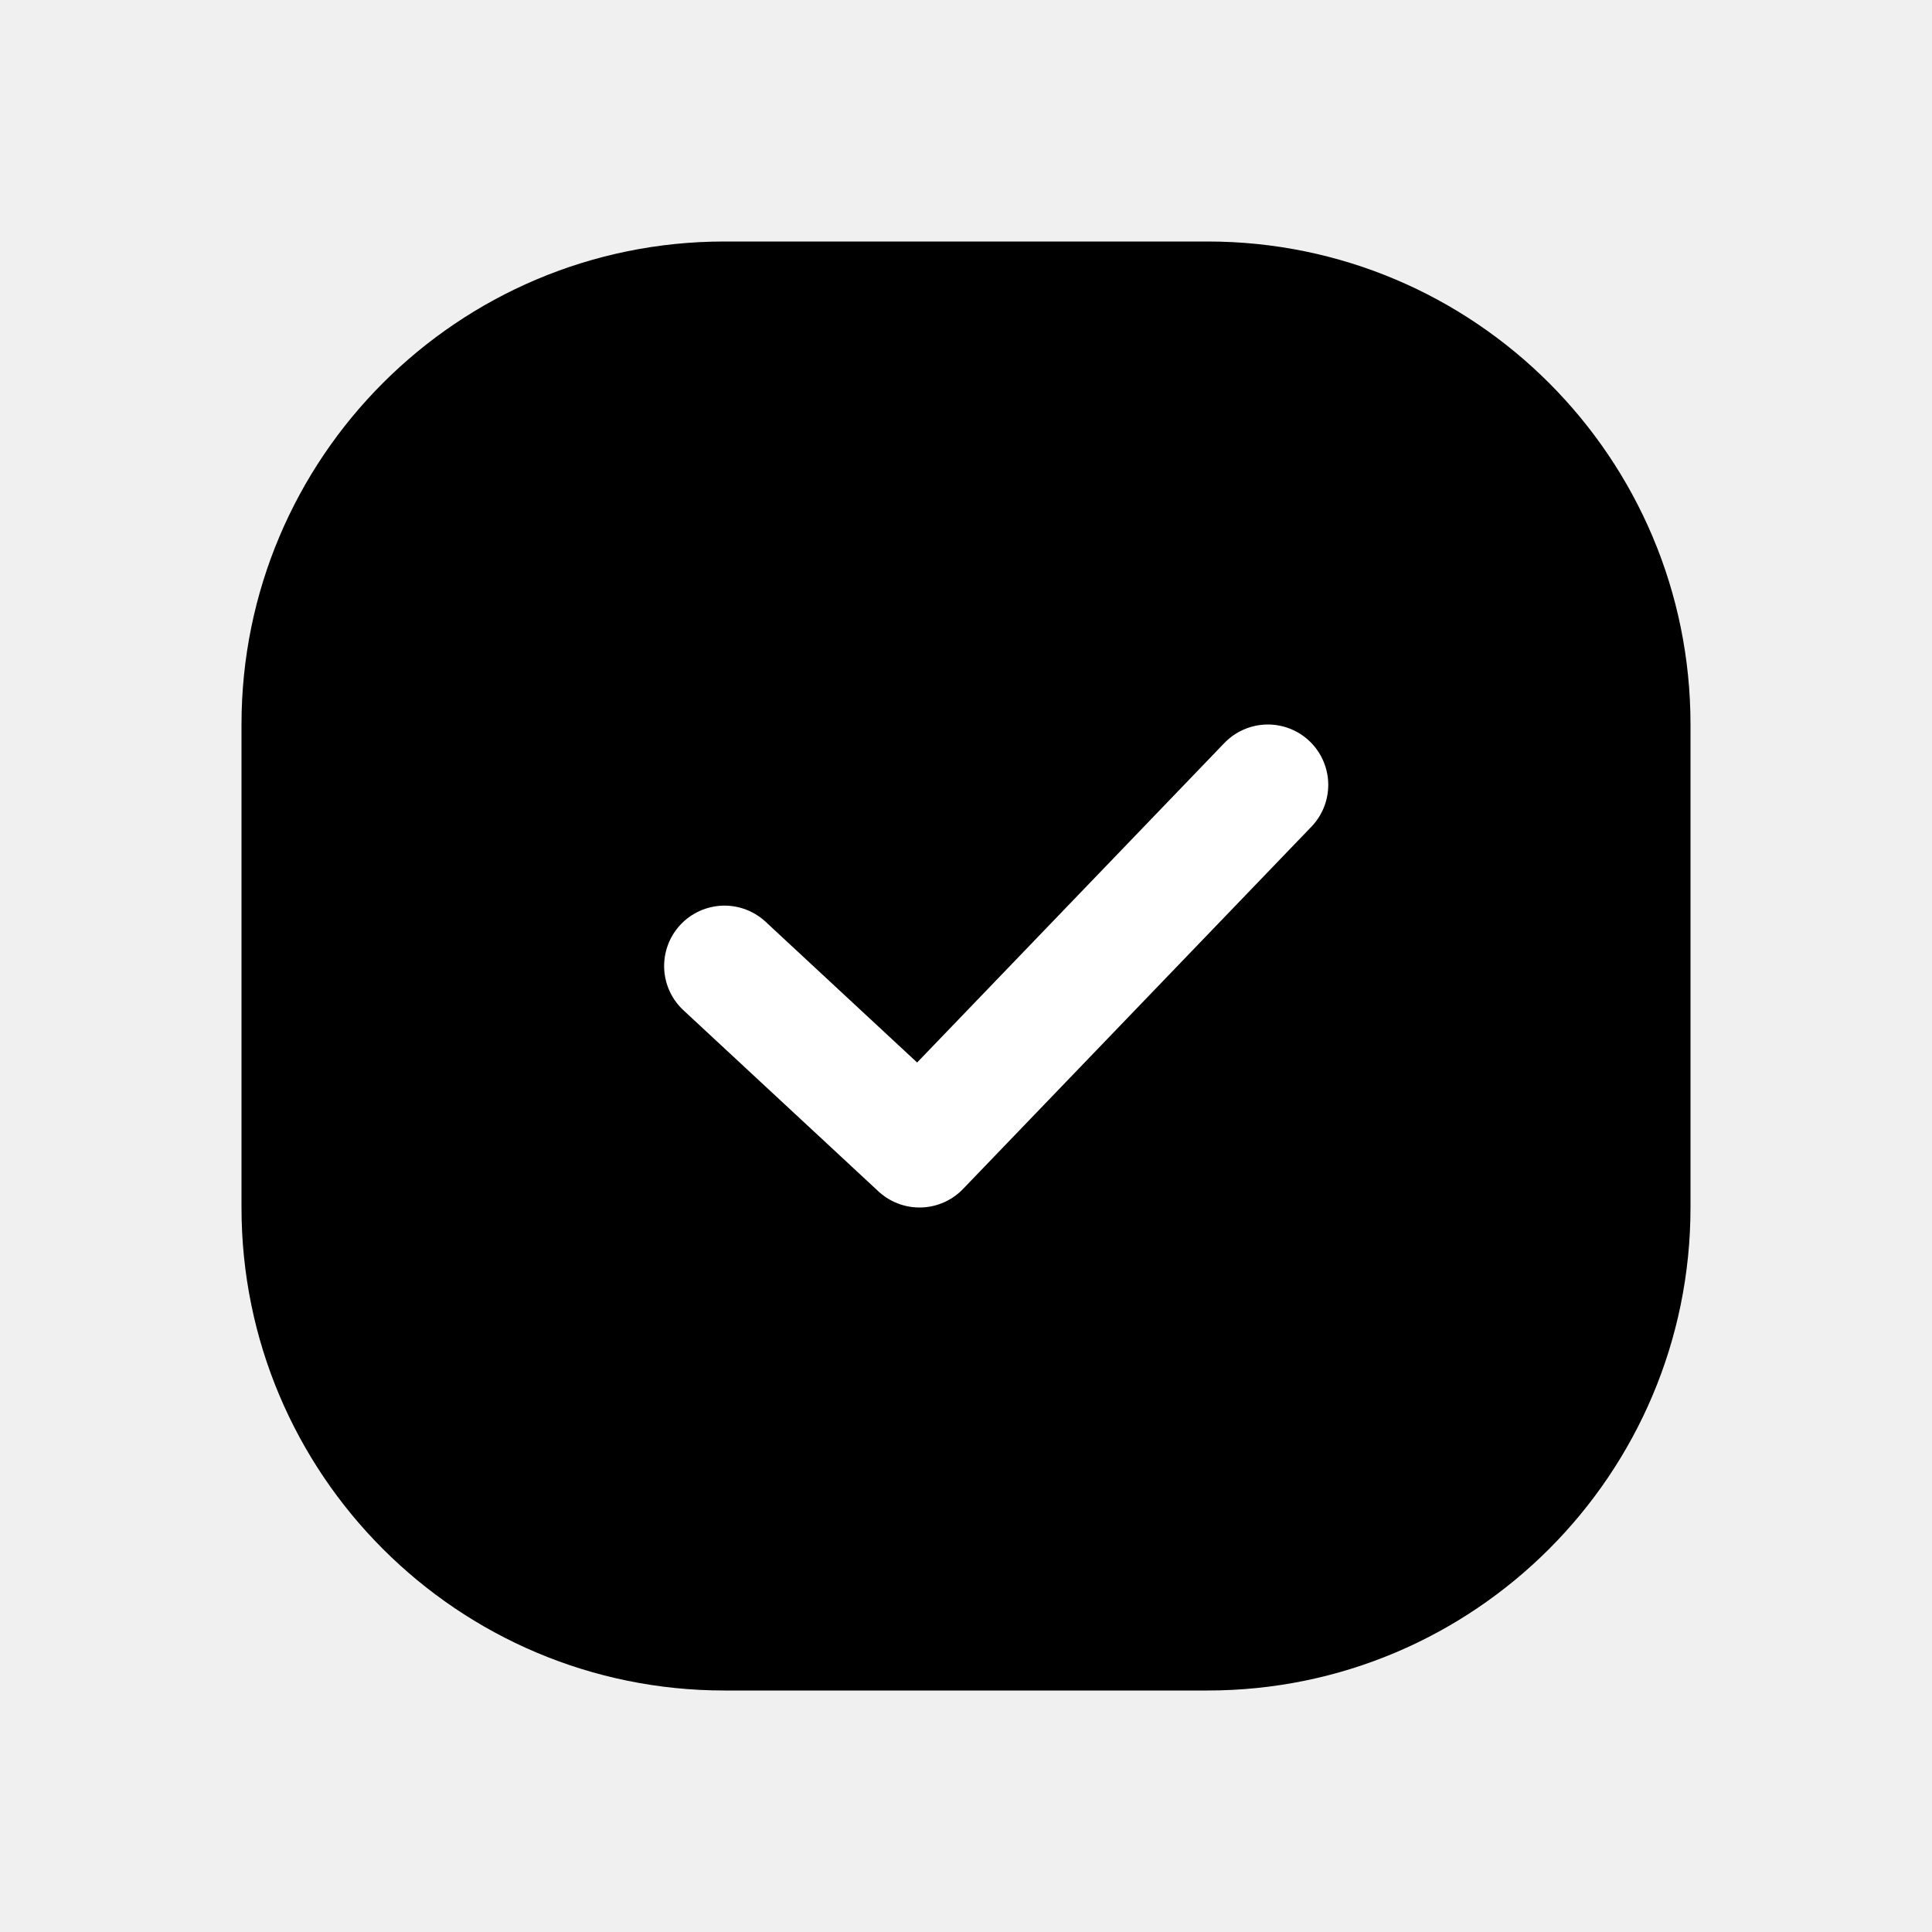
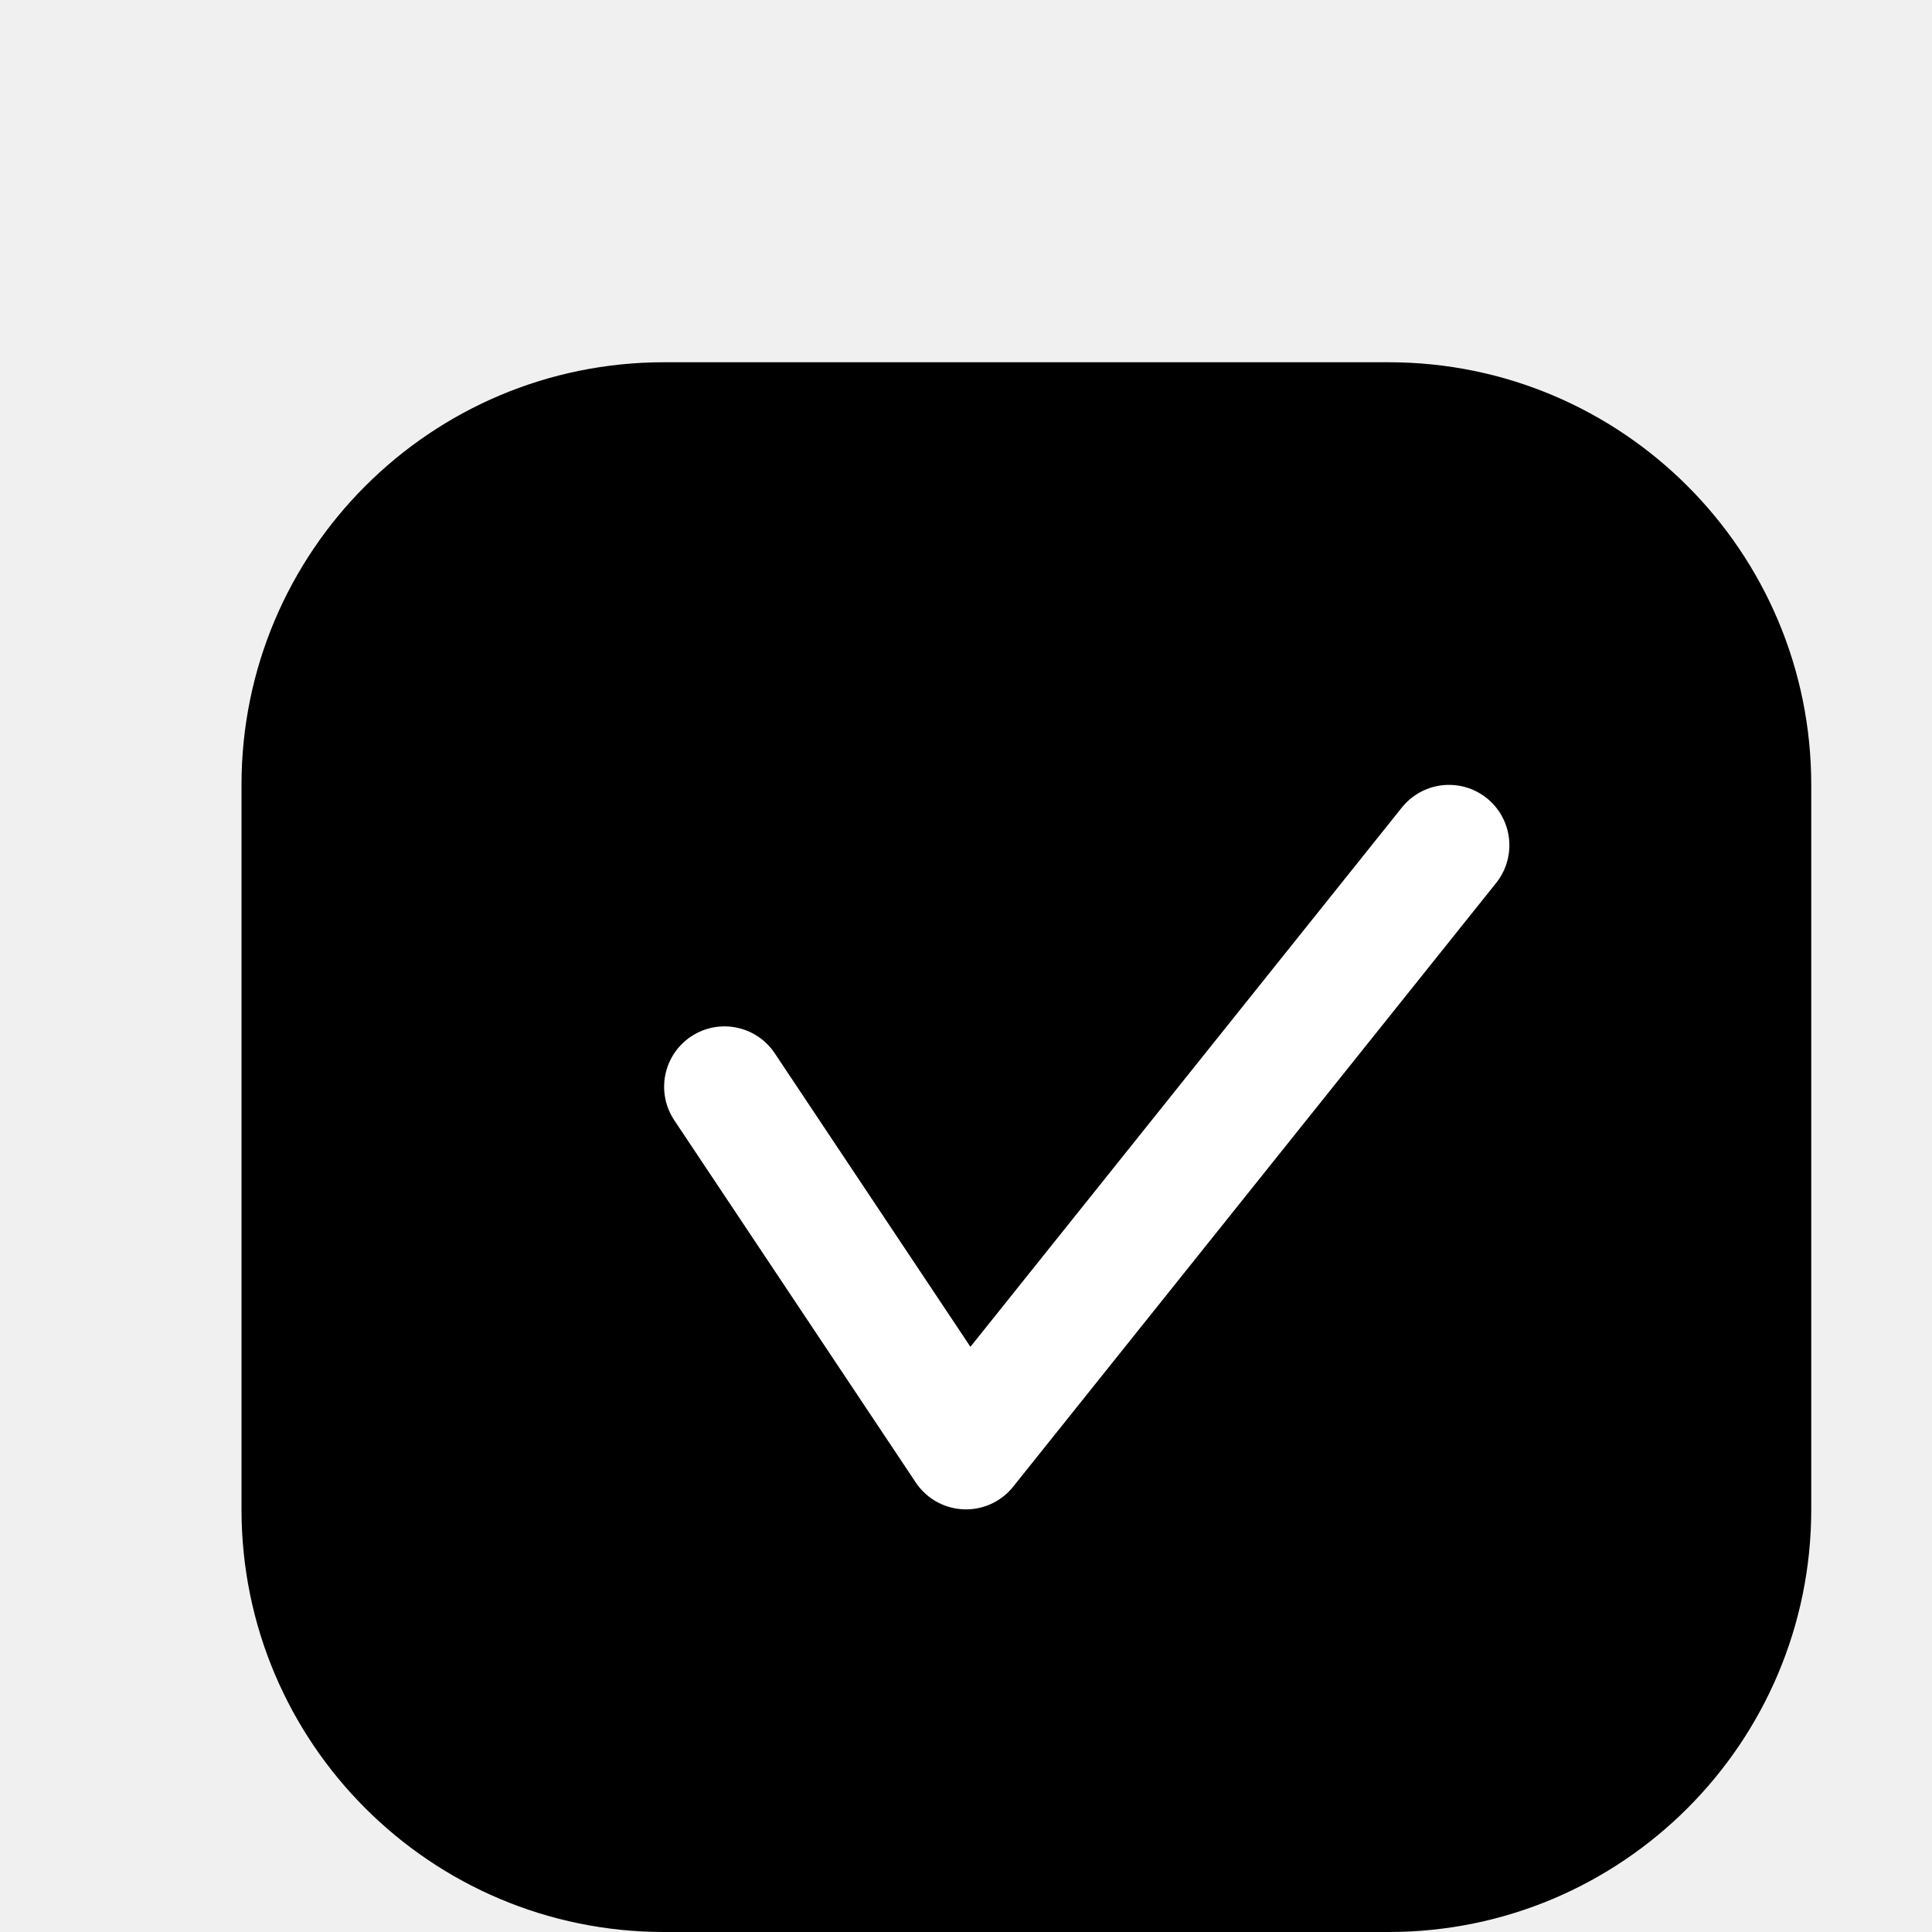
<svg xmlns="http://www.w3.org/2000/svg" width="16" height="16" viewBox="0 0 16 16" fill="none">
-   <rect x="2" y="2" width="12" height="12" rx="4" fill="currentColor" />
-   <path d="M6 8L7.615 9.5L10.5 6.5" stroke="white" stroke-linecap="round" stroke-linejoin="round" />
+   <rect x="2" y="3" width="13" height="13" rx="3.5" fill="currentColor" />
+   <path d="M6 9L8 12L12 7" stroke="white" stroke-linecap="round" stroke-linejoin="round" />
</svg>
